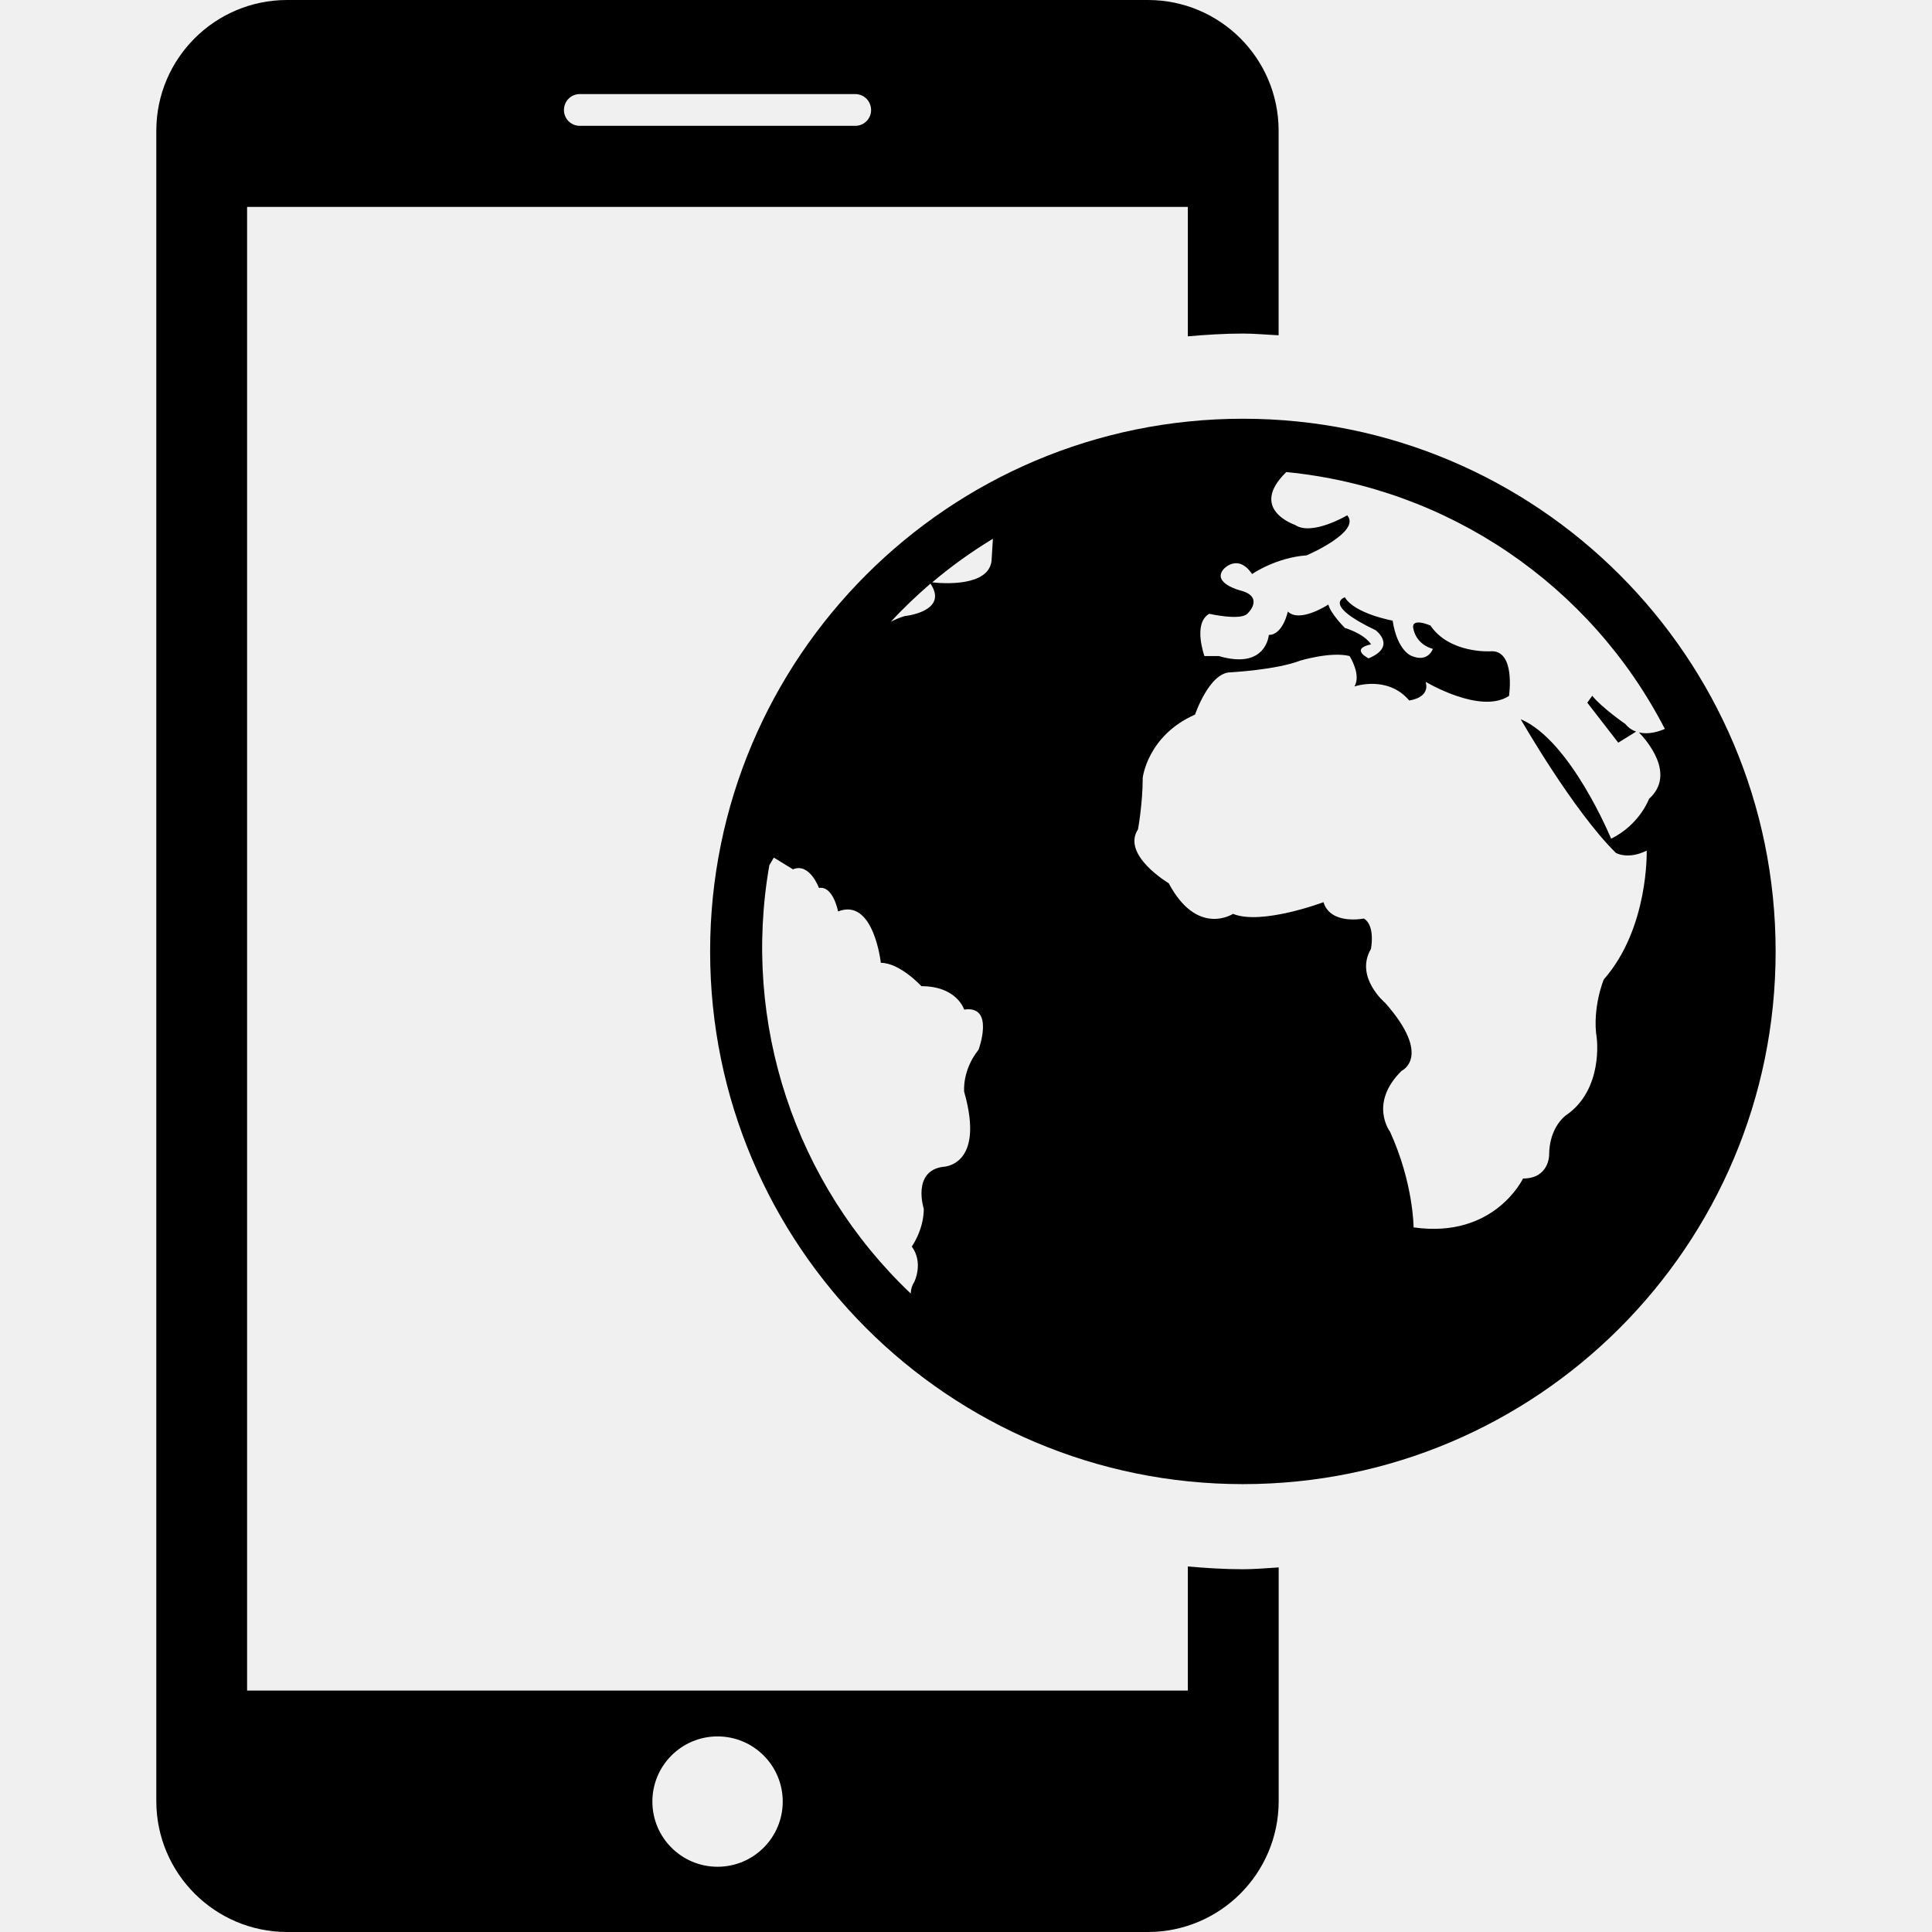
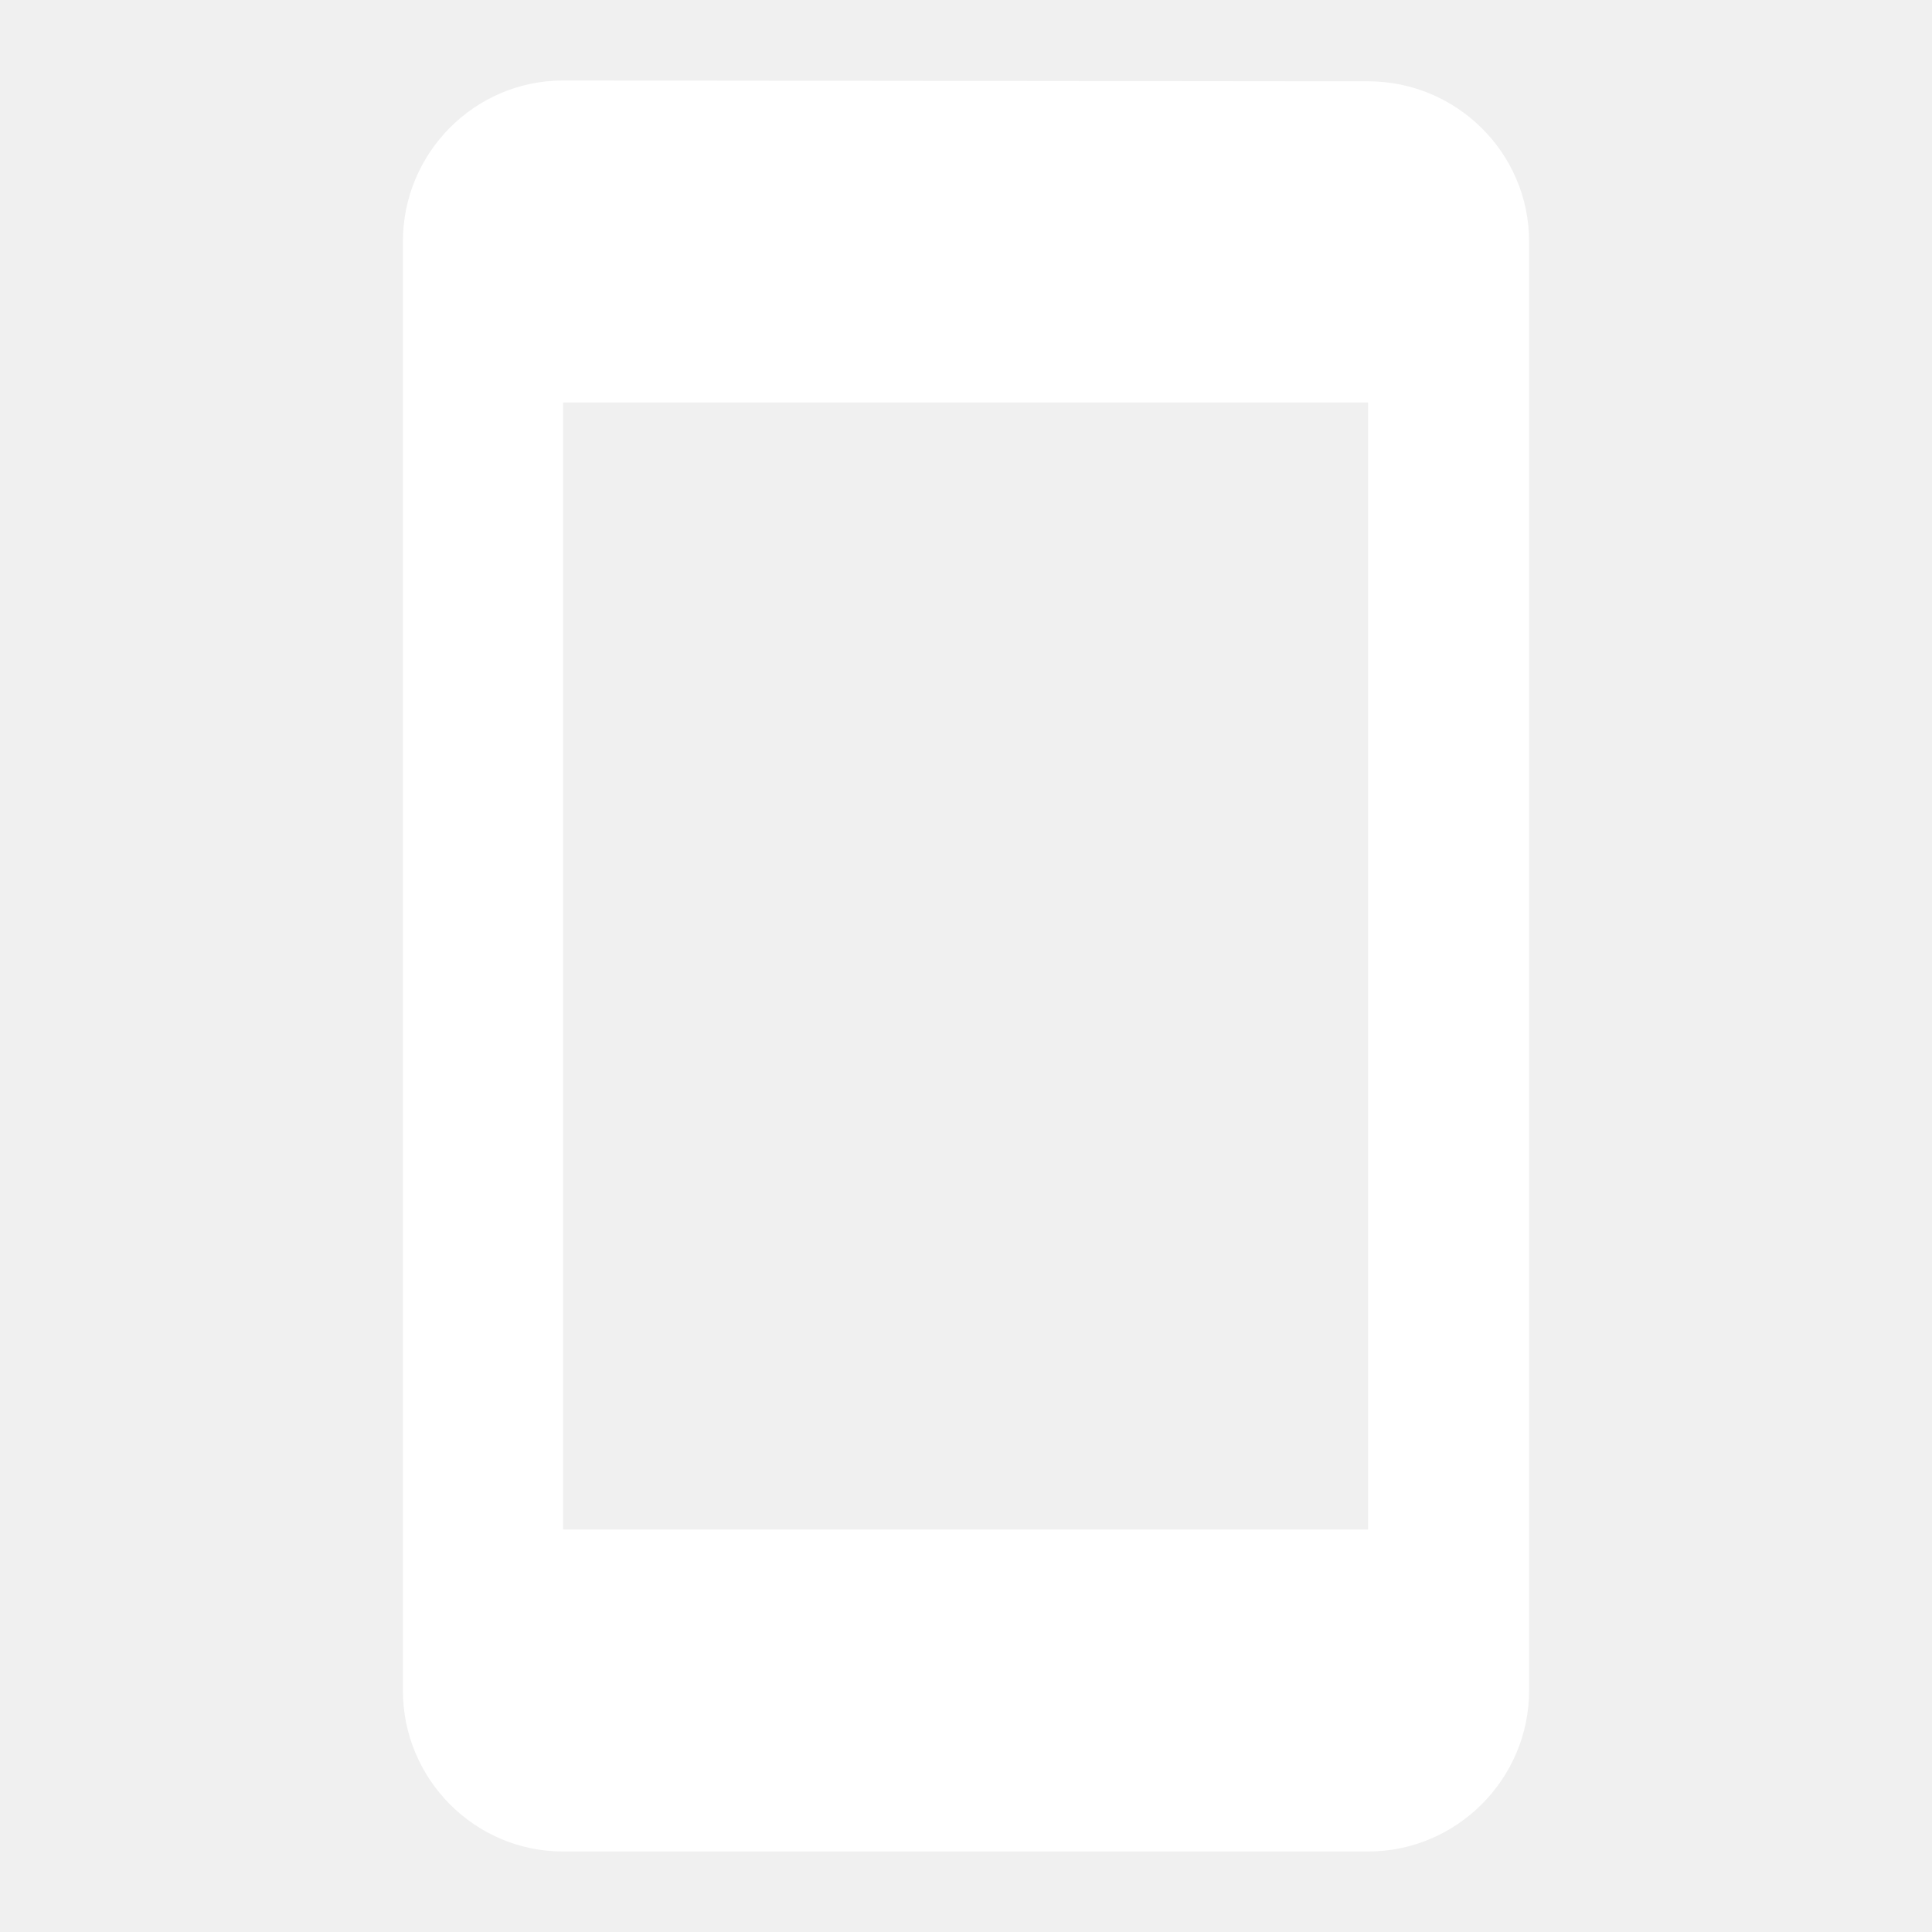
- <svg xmlns="http://www.w3.org/2000/svg" width="32.754" height="32.754" viewBox="0 0 32.754 32.754">
-   <path fill="currentColor" d="M21.072 26.604c-.316 0-.625-.02-.934-.047v2.104H4.189V3.508h15.949v2.194c.31-.027.617-.047.935-.047.203 0 .404.02.604.029V2.211A2.216 2.216 0 0019.465 0H4.863A2.218 2.218 0 002.65 2.211v28.331a2.22 2.22 0 002.213 2.212h14.602a2.219 2.219 0 002.213-2.212v-3.969c-.2.012-.403.031-.606.031zM9.829 1.595H14.5c.148 0 .268.12.268.271a.267.267 0 01-.268.267H9.829a.267.267 0 01-.268-.267c0-.151.119-.271.268-.271zm2.336 30.053a1.105 1.105 0 110-2.21 1.105 1.105 0 010 2.21zm15.39-19.374a.399.399 0 00.183.129l-.303.188-.525-.678.084-.118c.156.199.561.479.561.479zm-6.483-5.175c-4.988 0-9.033 4.045-9.033 9.031 0 4.989 4.045 9.031 9.033 9.031a9.03 9.03 0 009.031-9.031 9.03 9.03 0 00-9.031-9.031zm-5.297 2.795c.316.475-.438.551-.438.551a1.283 1.283 0 00-.234.096c.212-.231.439-.445.672-.647zm.815 7.902c-.283.354-.244.714-.244.714.363 1.272-.363 1.272-.363 1.272-.525.077-.322.712-.322.712 0 .357-.203.639-.203.639.203.277.043.598.043.598a.377.377 0 00-.061.199 8.084 8.084 0 01-2.397-7.261l.076-.13.324.199c.283-.119.441.316.441.316.242-.041.324.398.324.398.605-.239.725.871.725.871.324 0 .688.396.688.396.604 0 .725.397.725.397.525-.078.244.68.244.68zm.22-8.287c-.052.439-.82.385-1.006.364a8.002 8.002 0 011.029-.739l-.023.375zm11.147 4.034s-.158.437-.643.676c0 0-.686-1.669-1.533-2.026 0 0 .887 1.55 1.613 2.266 0 0 .201.121.523-.038 0 0 .039 1.312-.728 2.185 0 0-.199.479-.119.992 0 0 .119.875-.524 1.312 0 0-.283.197-.283.674 0 0 0 .396-.443.396 0 0-.484 1.025-1.855.828 0 0 0-.746-.399-1.621 0 0-.365-.479.196-1.033 0 0 .527-.238-.278-1.151 0 0-.522-.438-.242-.914 0 0 .08-.397-.12-.517 0 0-.562.117-.685-.277 0 0-1.05.396-1.533.198 0 0-.604.396-1.09-.519 0 0-.806-.478-.521-.914 0 0 .08-.436.08-.873 0 0 .08-.716.887-1.072 0 0 .242-.717.604-.717 0 0 .768-.041 1.172-.196 0 0 .523-.16.844-.08 0 0 .203.317.082.516 0 0 .562-.196.928.237 0 0 .361-.037.279-.316 0 0 .931.559 1.414.239 0 0 .119-.795-.322-.756 0 0-.686.04-1.01-.437 0 0-.361-.16-.283.08 0 0 .043.237.324.316 0 0-.08.238-.361.119 0 0-.241-.08-.321-.598 0 0-.646-.117-.81-.396 0 0-.399.119.523.559 0 0 .365.275-.121.476 0 0-.322-.158.041-.237 0 0-.08-.16-.443-.279 0 0-.239-.236-.28-.396 0 0-.481.318-.687.119 0 0-.082.396-.322.396 0 0-.043.596-.848.358h-.244s-.201-.556.082-.716c0 0 .523.119.644 0 .123-.117.202-.317-.119-.396 0 0-.481-.123-.283-.36 0 0 .242-.276.484.082 0 0 .403-.28.926-.317 0 0 .931-.4.687-.679 0 0-.603.358-.886.162 0 0-.795-.263-.147-.895a8.108 8.108 0 016.418 4.355c-.121.051-.287.097-.439.059.12.125.638.705.171 1.126z" />
+ <svg xmlns="http://www.w3.org/2000/svg" width="24" height="24" viewBox="0 0 24 24" fill="none">
+   <path d="M16.995 1.01L6.995 1C5.895 1 5.005 1.9 5.005 3V21C5.005 22.1 5.895 23 6.995 23H16.995C18.095 23 18.995 22.1 18.995 21V3C18.995 1.9 18.095 1.01 16.995 1.01ZM16.995 19H6.995V5H16.995V19Z" fill="#fff" />
</svg>
